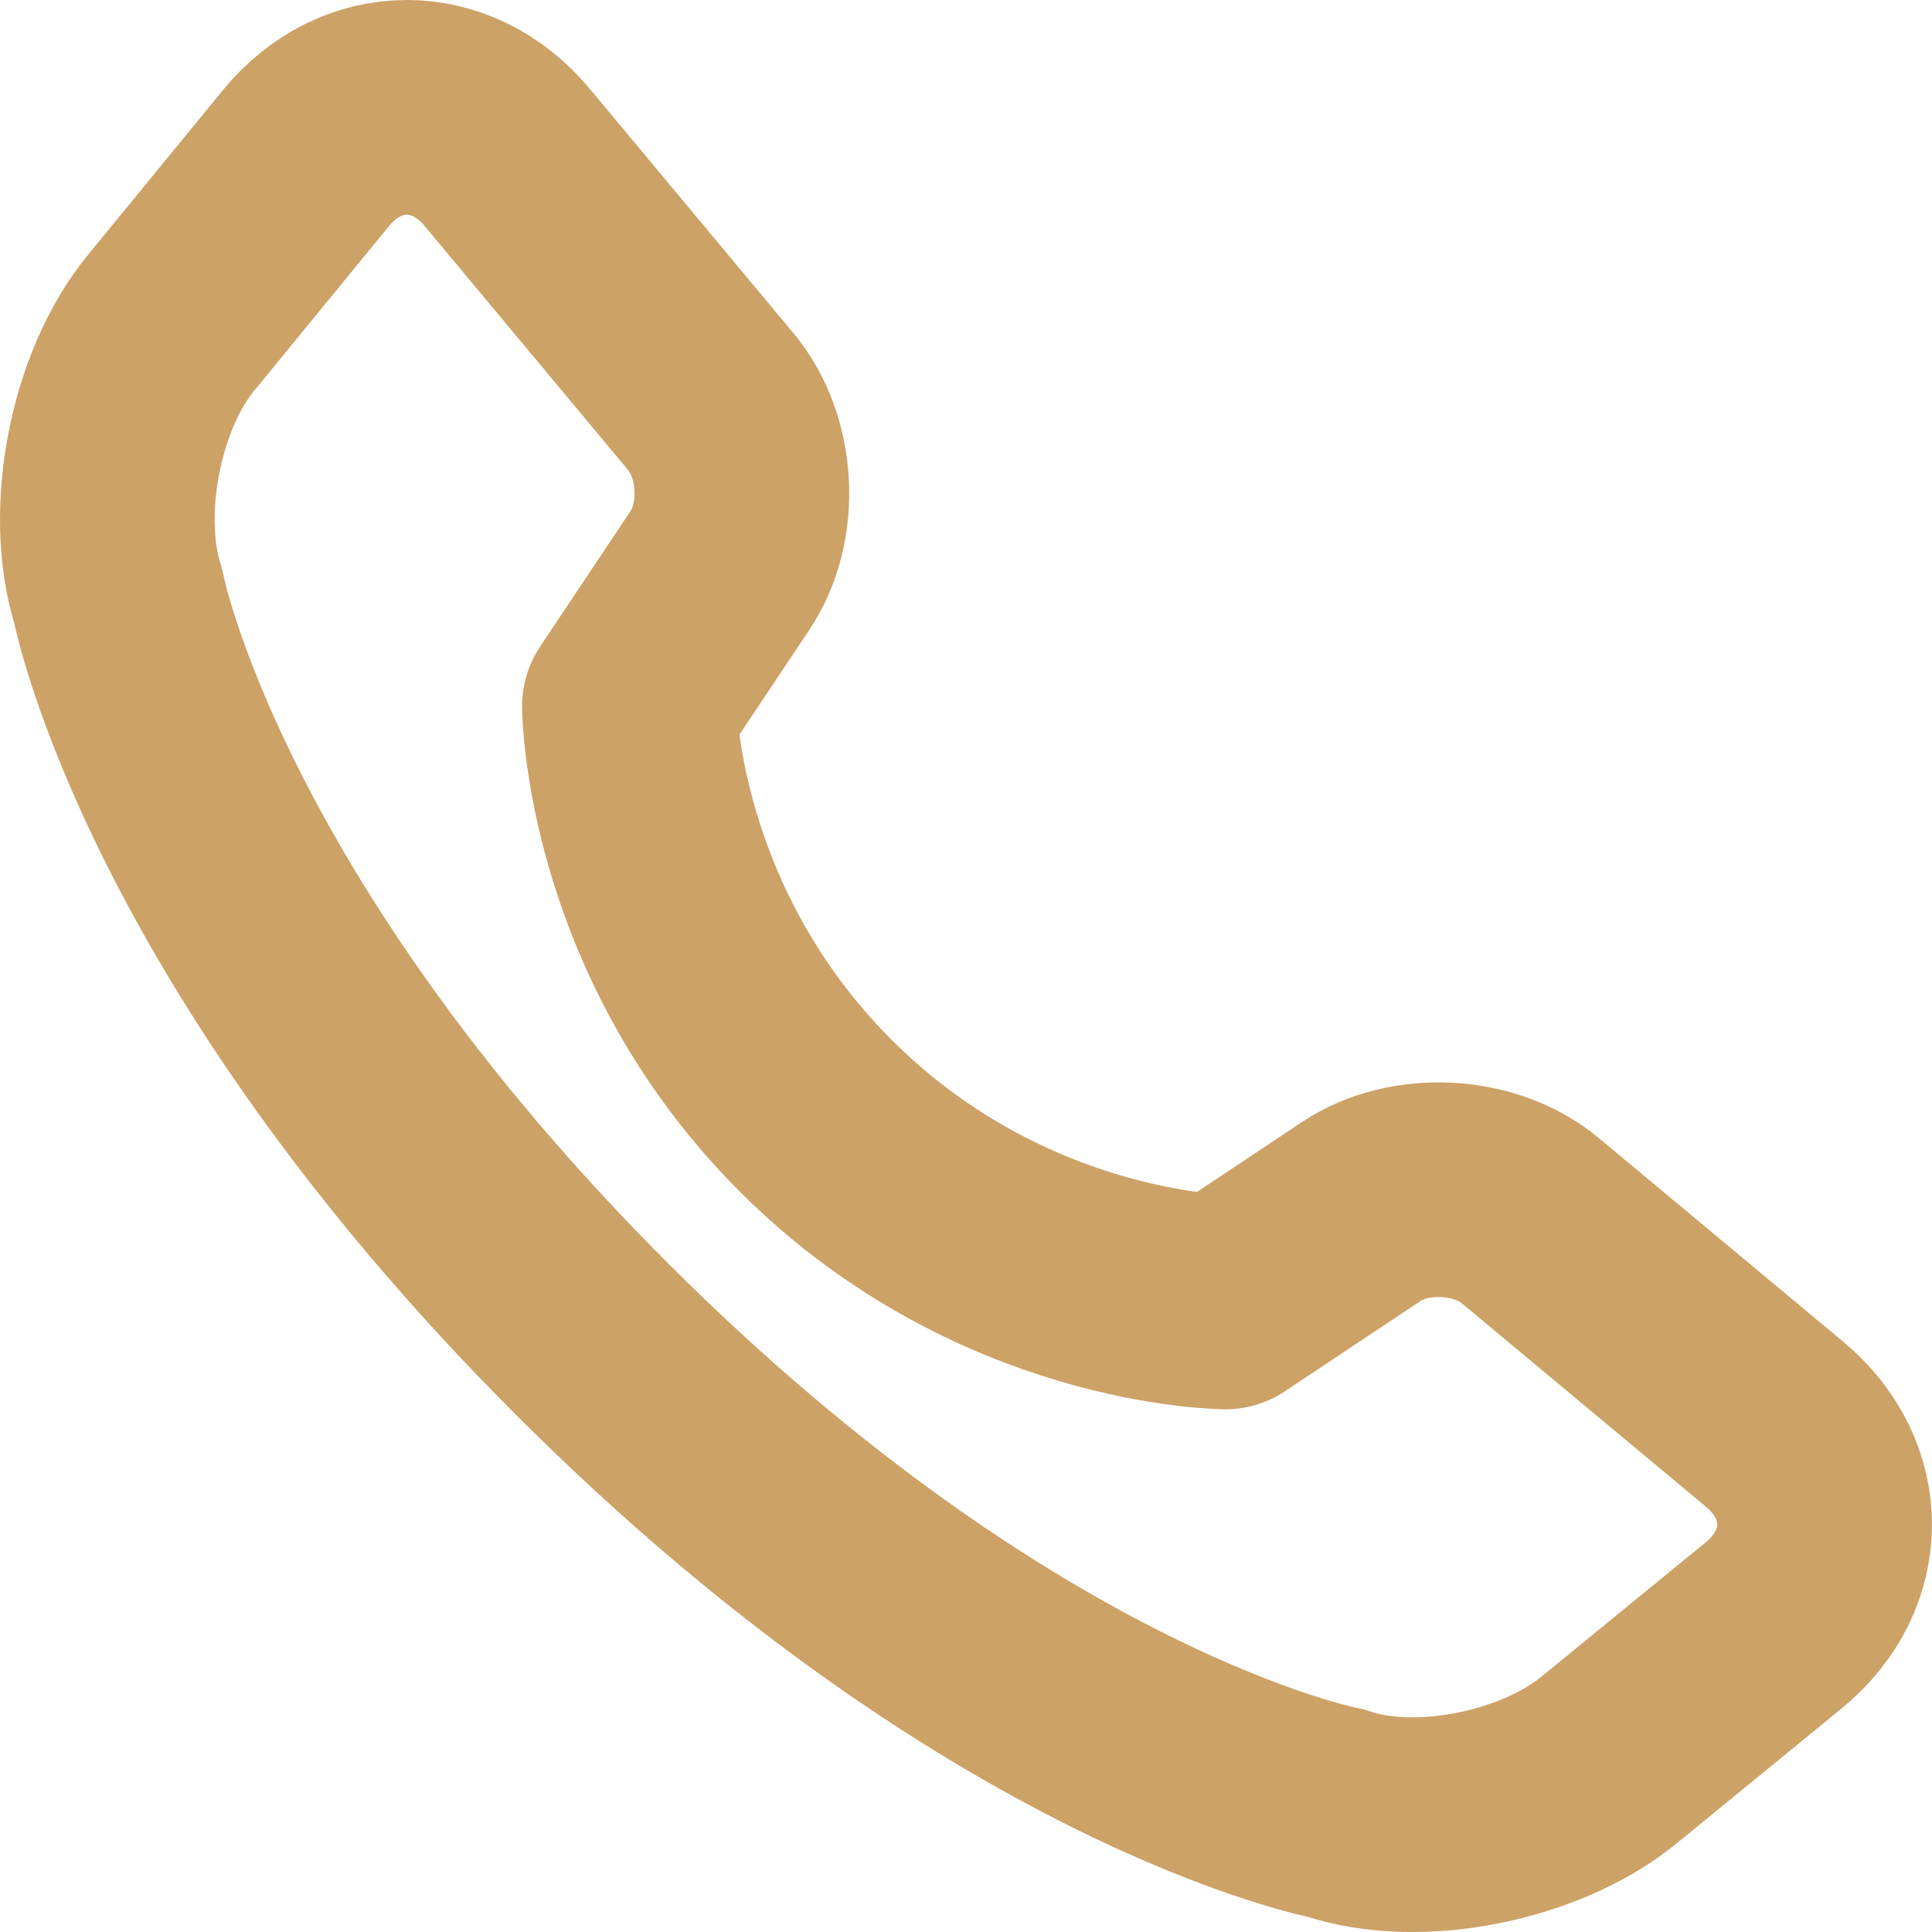
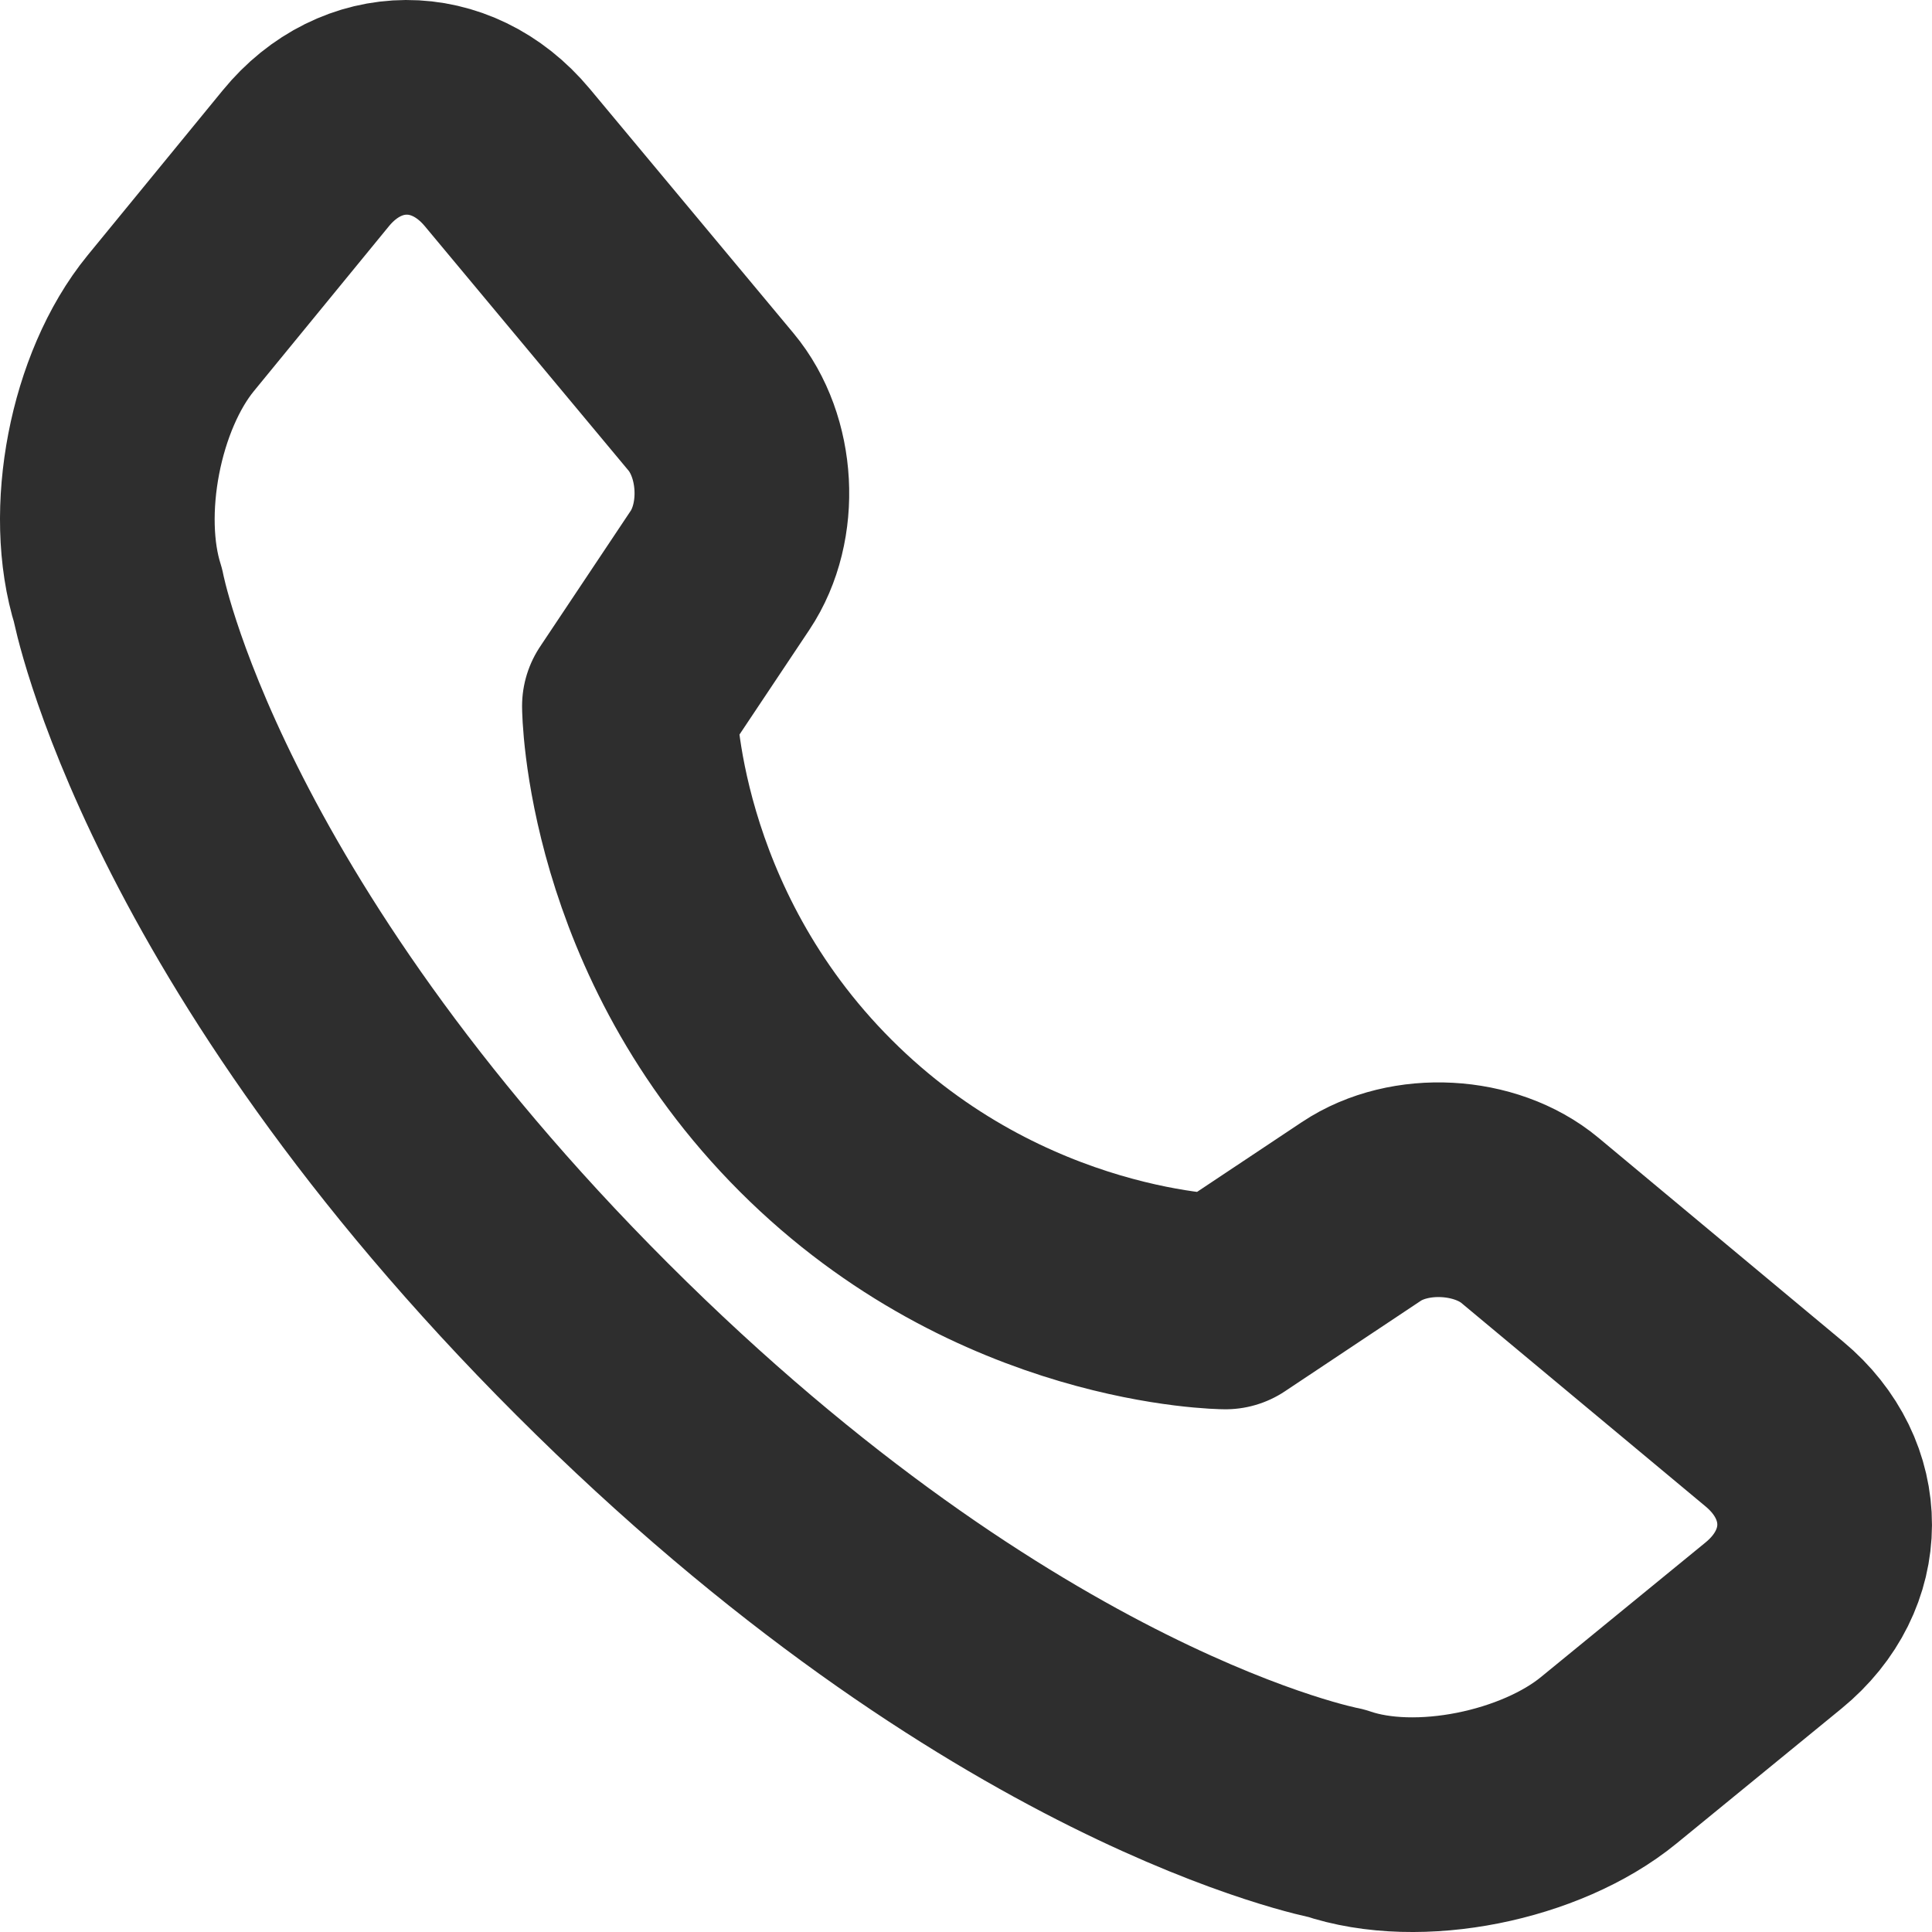
<svg xmlns="http://www.w3.org/2000/svg" width="18" height="18" viewBox="0 0 18 18" fill="none">
-   <path fill-rule="evenodd" clip-rule="evenodd" d="M15.532 12.268C16.157 12.789 16.157 13.626 15.524 14.144L13.987 15.401C13.357 15.916 12.214 16.155 11.448 15.893C11.448 15.893 8.351 15.309 4.517 11.477C0.684 7.645 0.1 4.549 0.1 4.549C-0.144 3.777 0.073 2.644 0.591 2.011L1.849 0.475C2.364 -0.155 3.204 -0.159 3.726 0.467L5.624 2.744C5.971 3.16 6.011 3.86 5.708 4.314L4.864 5.579C4.864 5.579 4.875 7.671 6.6 9.395C8.325 11.12 10.417 11.13 10.417 11.13L11.683 10.287C12.134 9.986 12.841 10.026 13.254 10.37L15.532 12.268Z" transform="translate(1 1)" stroke="#CDA267" stroke-width="2" stroke-linecap="round" stroke-linejoin="round" />
+   <path fill-rule="evenodd" clip-rule="evenodd" d="M15.532 12.268C16.157 12.789 16.157 13.626 15.524 14.144L13.987 15.401C13.357 15.916 12.214 16.155 11.448 15.893C11.448 15.893 8.351 15.309 4.517 11.477C0.684 7.645 0.1 4.549 0.1 4.549C-0.144 3.777 0.073 2.644 0.591 2.011L1.849 0.475C2.364 -0.155 3.204 -0.159 3.726 0.467L5.624 2.744C5.971 3.16 6.011 3.86 5.708 4.314L4.864 5.579C4.864 5.579 4.875 7.671 6.6 9.395C8.325 11.12 10.417 11.13 10.417 11.13L11.683 10.287C12.134 9.986 12.841 10.026 13.254 10.37L15.532 12.268Z" transform="translate(1 1)" stroke="#2E2E2E" stroke-width="2" stroke-linecap="round" stroke-linejoin="round" />
</svg>
